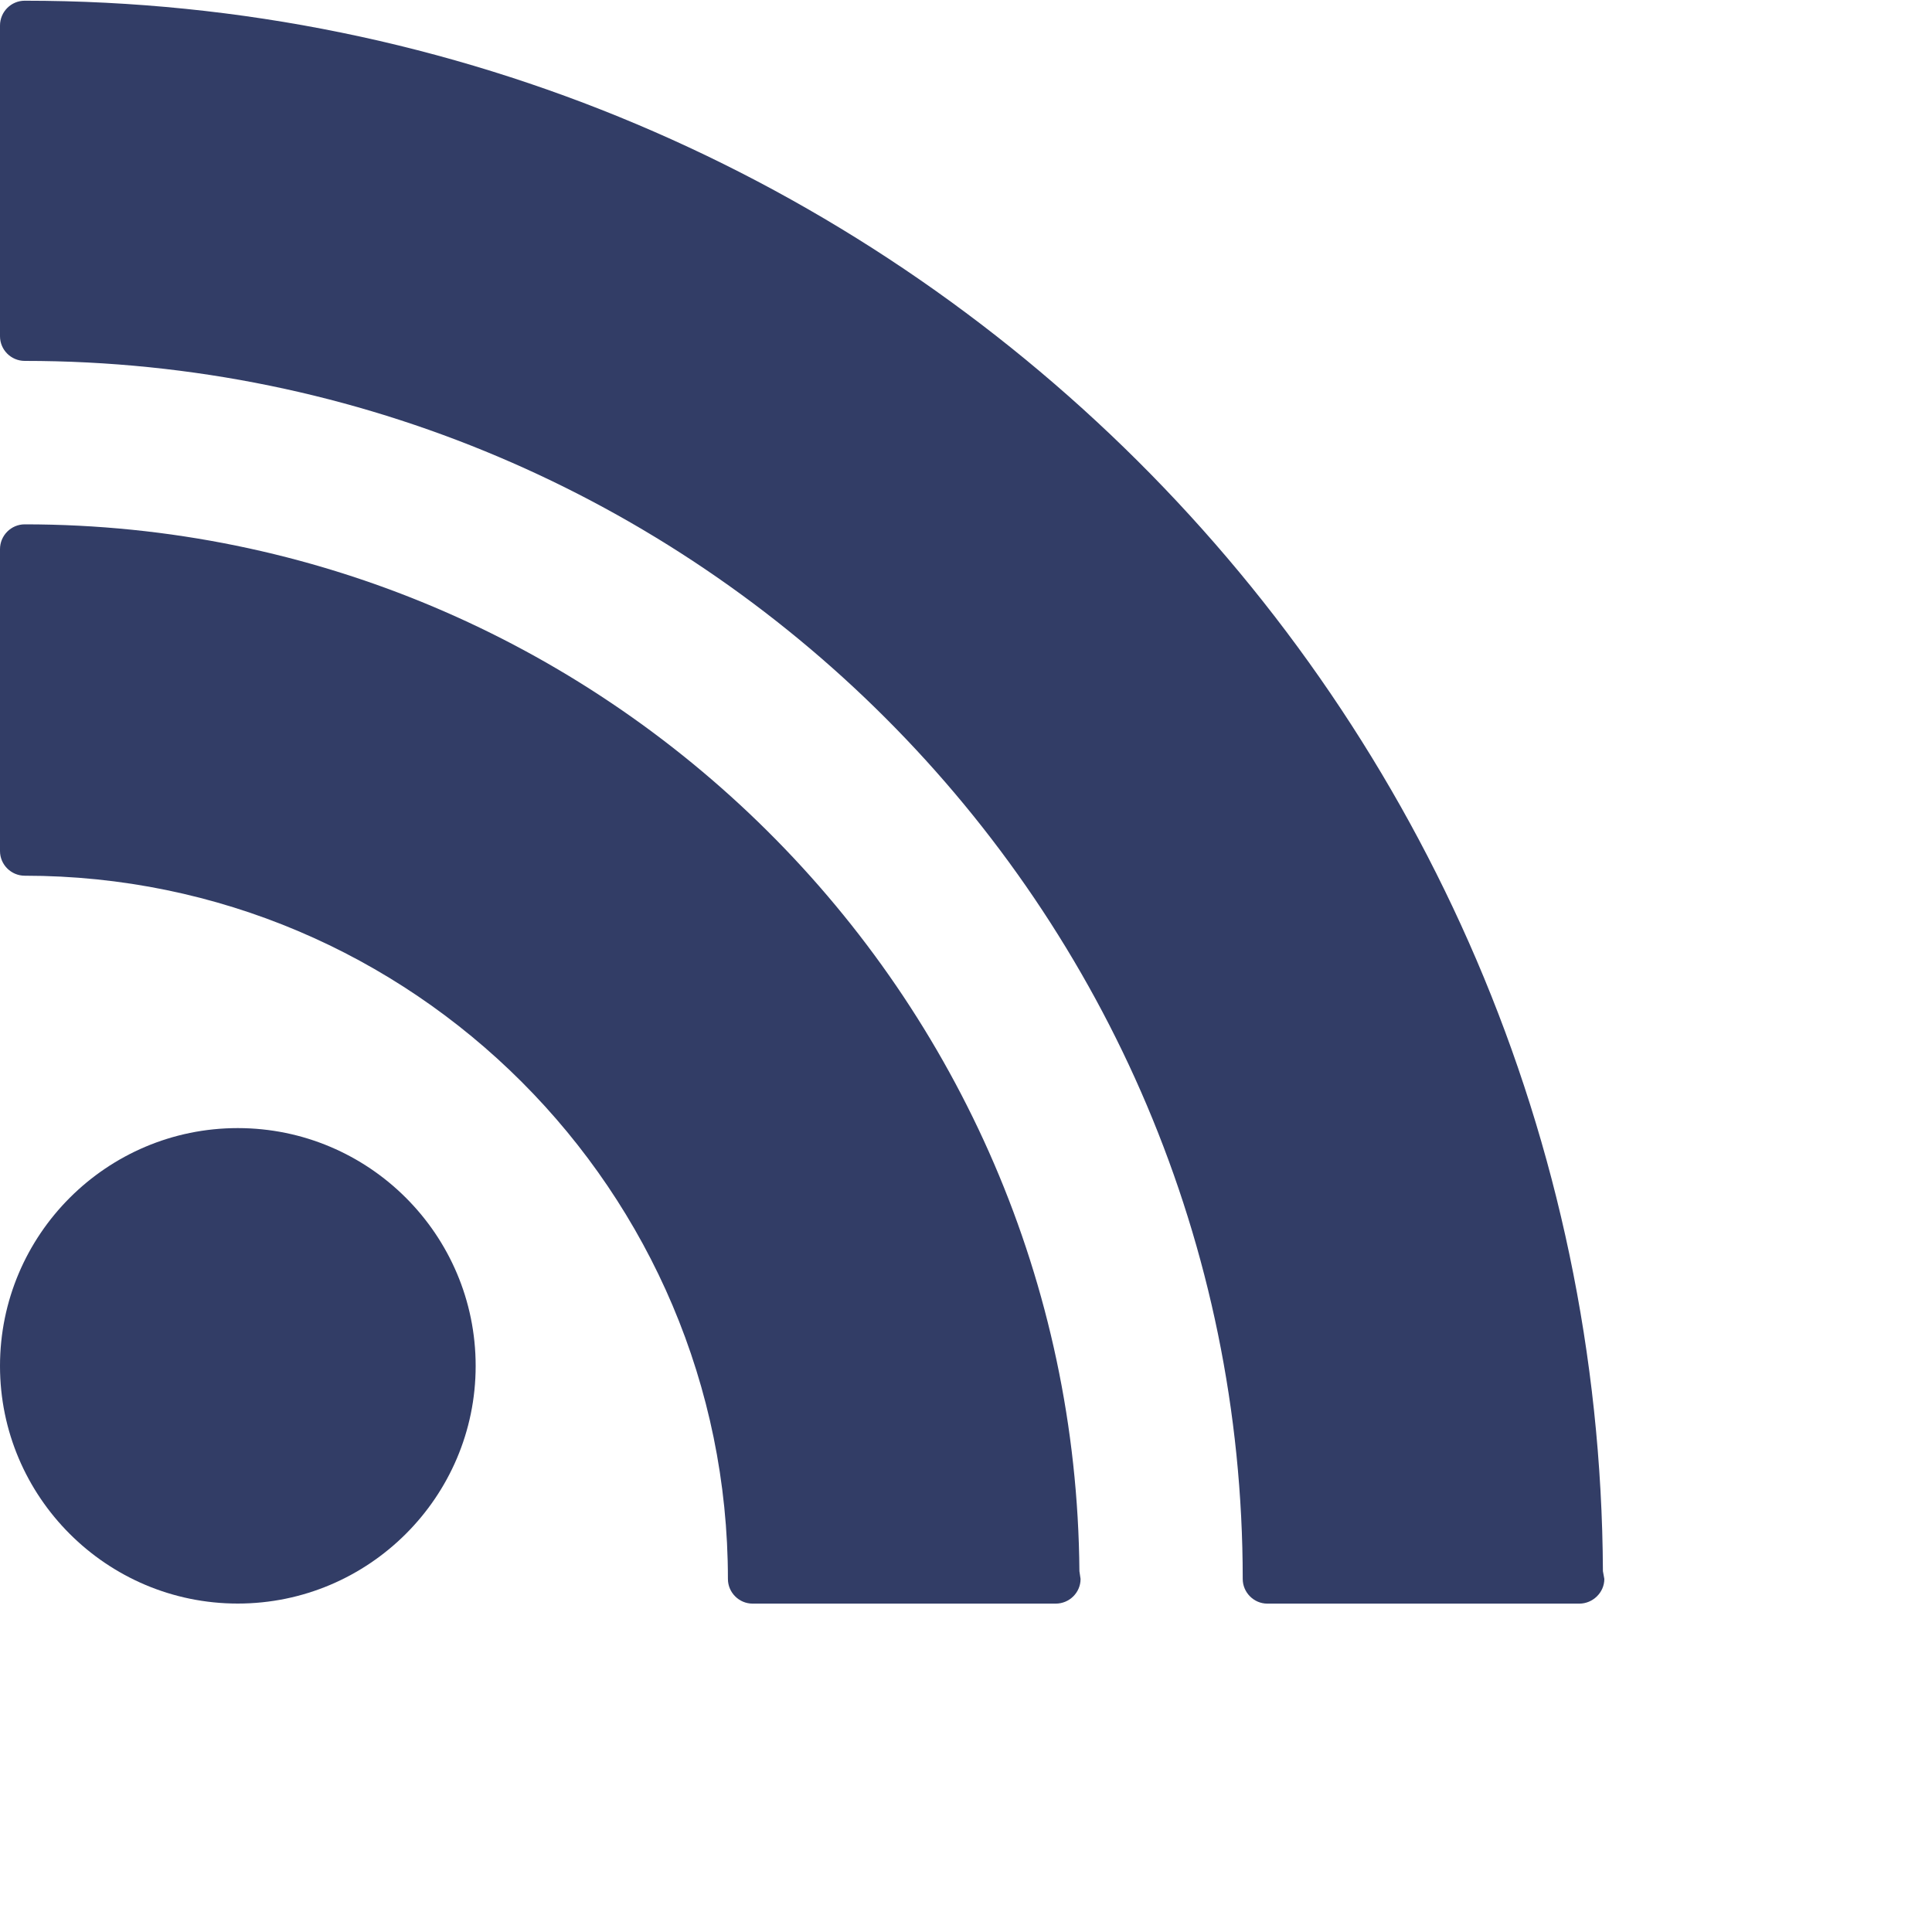
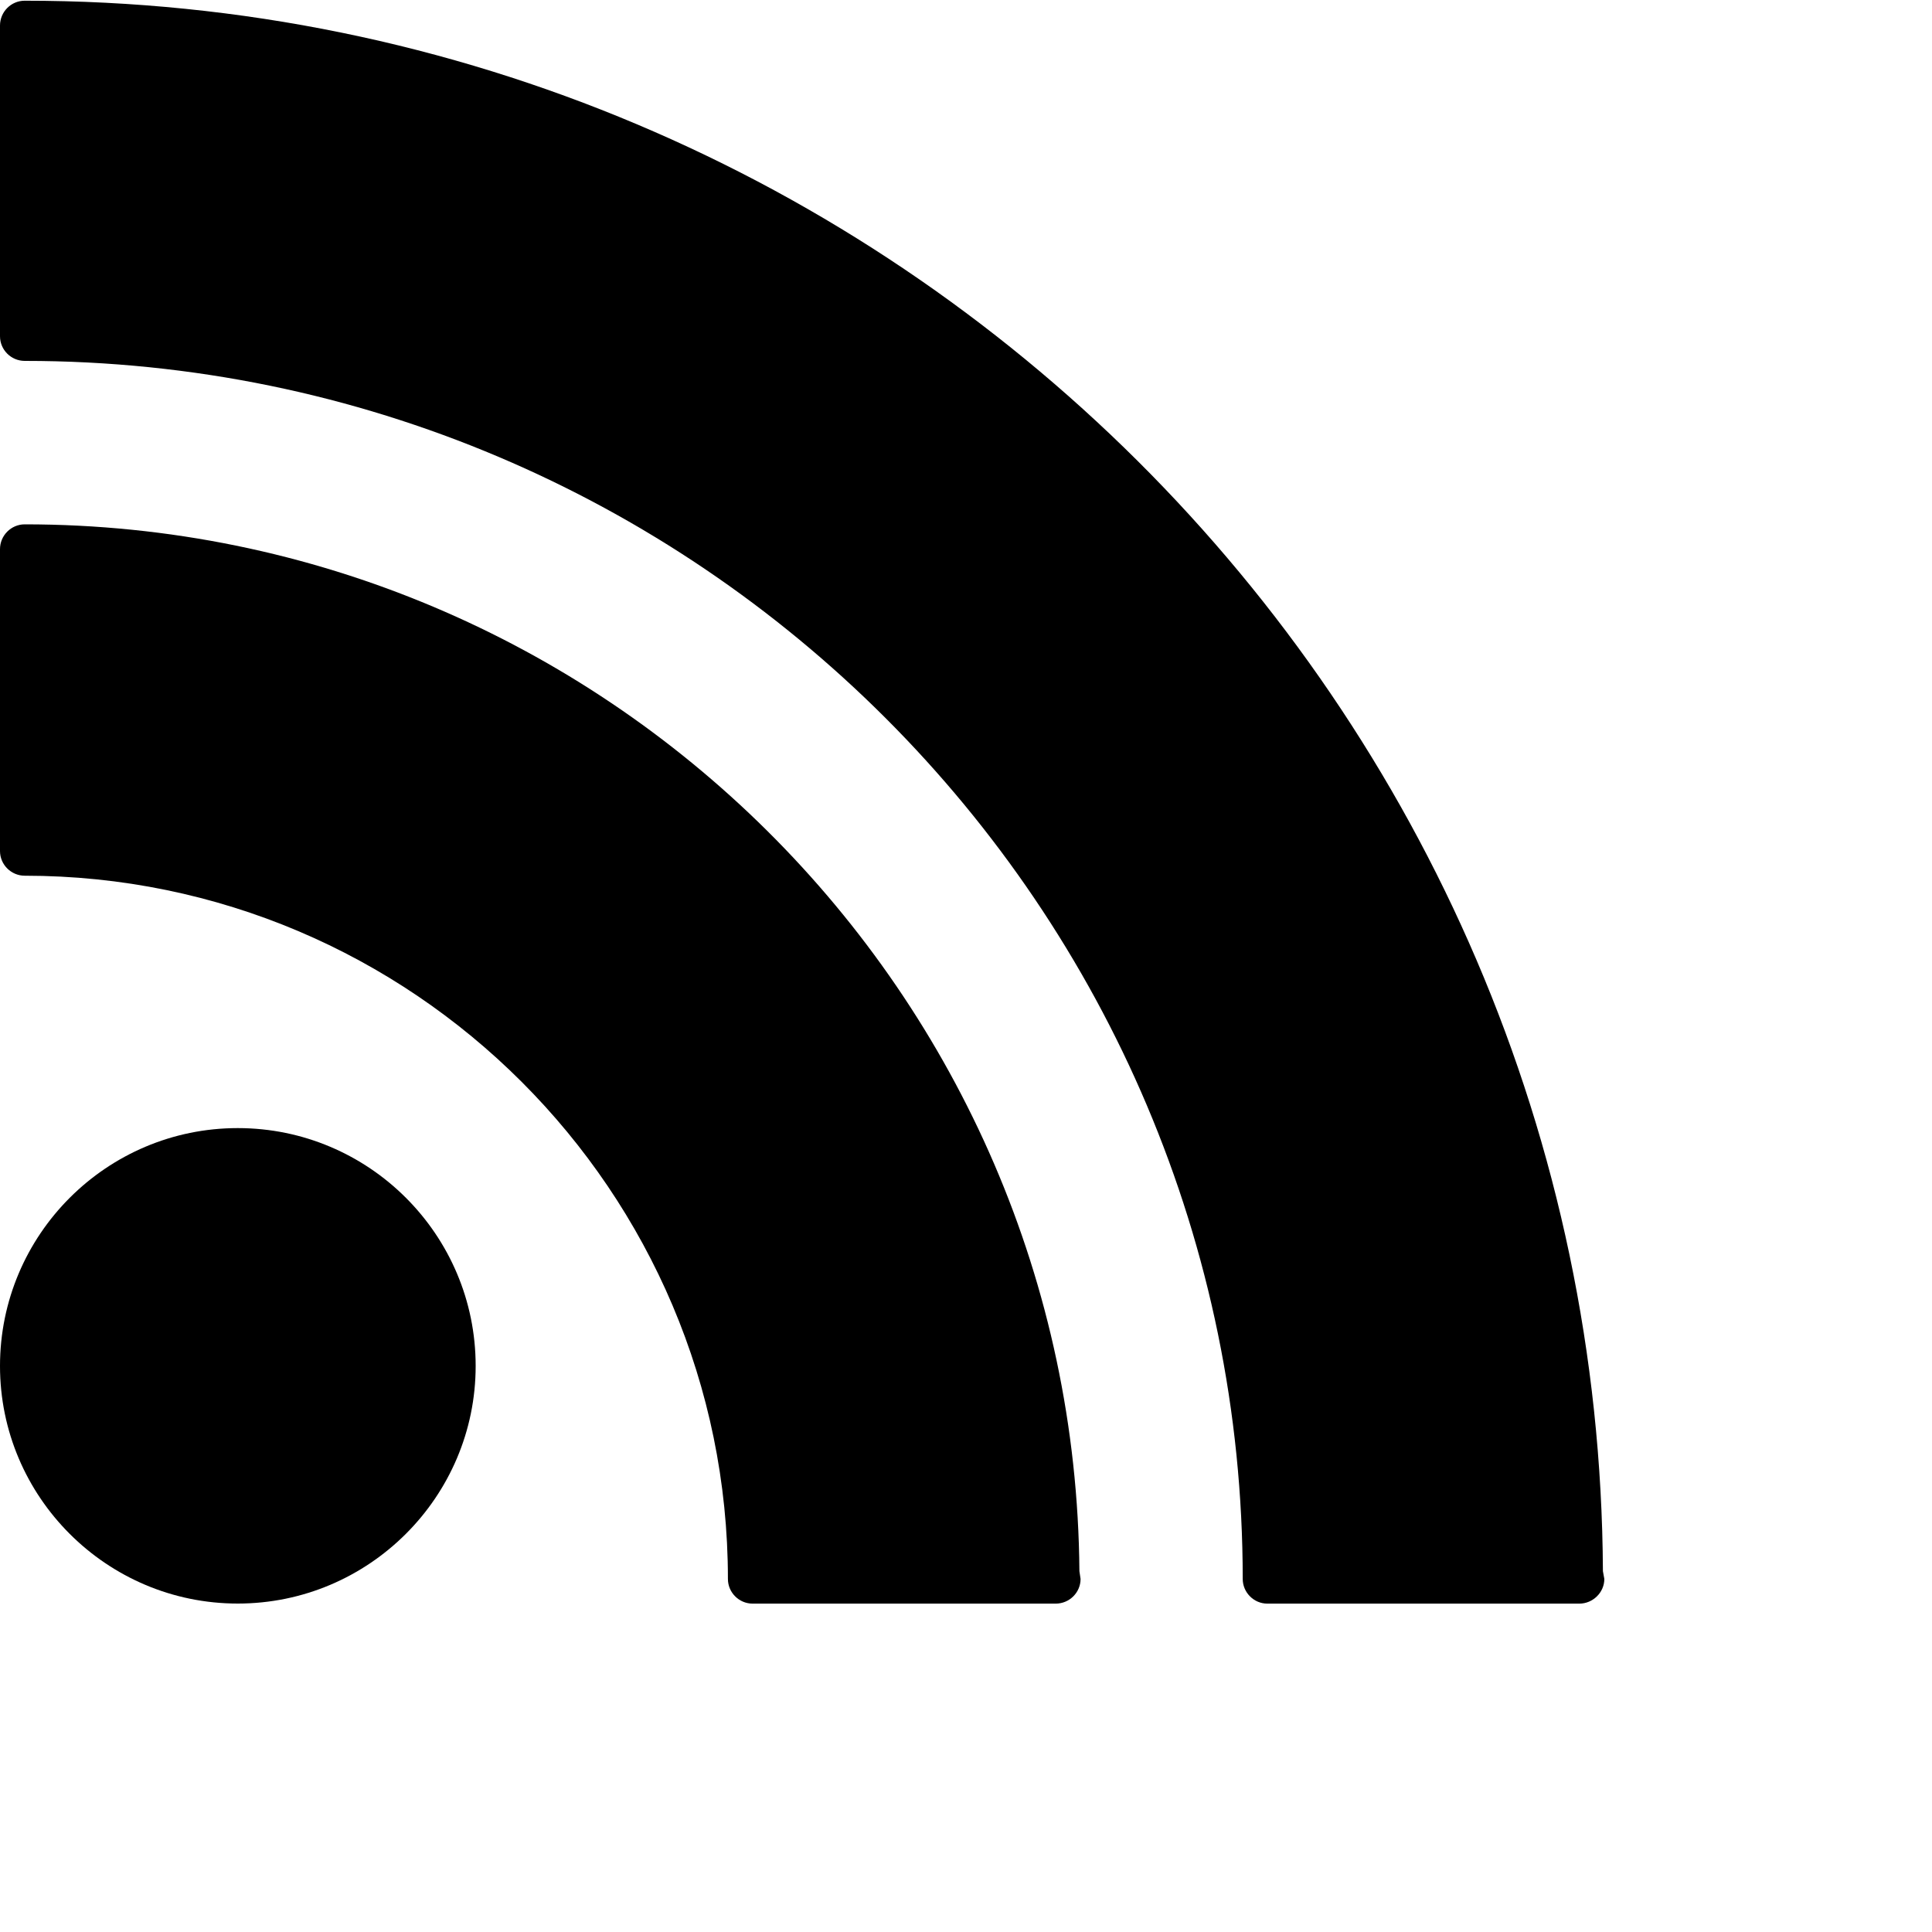
- <svg xmlns="http://www.w3.org/2000/svg" fill="#323d66" version="1.1" id="Capa_1" viewBox="0 0 30 30" width="30px" height="30px" xml:space="preserve">
+ <svg xmlns="http://www.w3.org/2000/svg" fill="currentColor" version="1.1" id="Capa_1" viewBox="0 0 30 30" width="30px" height="30px" xml:space="preserve">
  <g>
    <path d="M3.692,17.517C1.656,17.517,0,19.173,0,21.211C0,23.244,1.656,24.9,3.692,24.9s3.694-1.657,3.694-3.689   C7.387,19.173,5.729,17.517,3.692,17.517z" />
    <path d="M0.384,8.142C0.173,8.142,0,8.315,0,8.527v4.688c0,0.211,0.173,0.383,0.384,0.383c6.02,0,10.919,4.898,10.919,10.92   c0,0.209,0.171,0.383,0.384,0.383h4.689h0.016c0.215,0,0.387-0.173,0.387-0.383l-0.018-0.121C16.692,15.423,9.37,8.142,0.384,8.142   z" />
    <path d="M24.89,24.397C24.825,10.936,13.854,0.011,0.384,0.011C0.173,0.011,0,0.183,0,0.397v4.824c0,0.212,0.173,0.383,0.384,0.383   c10.429,0,18.913,8.486,18.913,18.914c0,0.209,0.172,0.383,0.382,0.383h4.825h0.02c0.21,0,0.388-0.173,0.388-0.383L24.89,24.397z" />
-     <g>
- 	</g>
-     <g>
- 	</g>
-     <g>
- 	</g>
-     <g>
- 	</g>
-     <g>
- 	</g>
-     <g>
- 	</g>
-     <g>
- 	</g>
-     <g>
- 	</g>
-     <g>
- 	</g>
-     <g>
- 	</g>
-     <g>
- 	</g>
-     <g>
- 	</g>
-     <g>
- 	</g>
-     <g>
- 	</g>
-     <g>
- 	</g>
  </g>
</svg>
